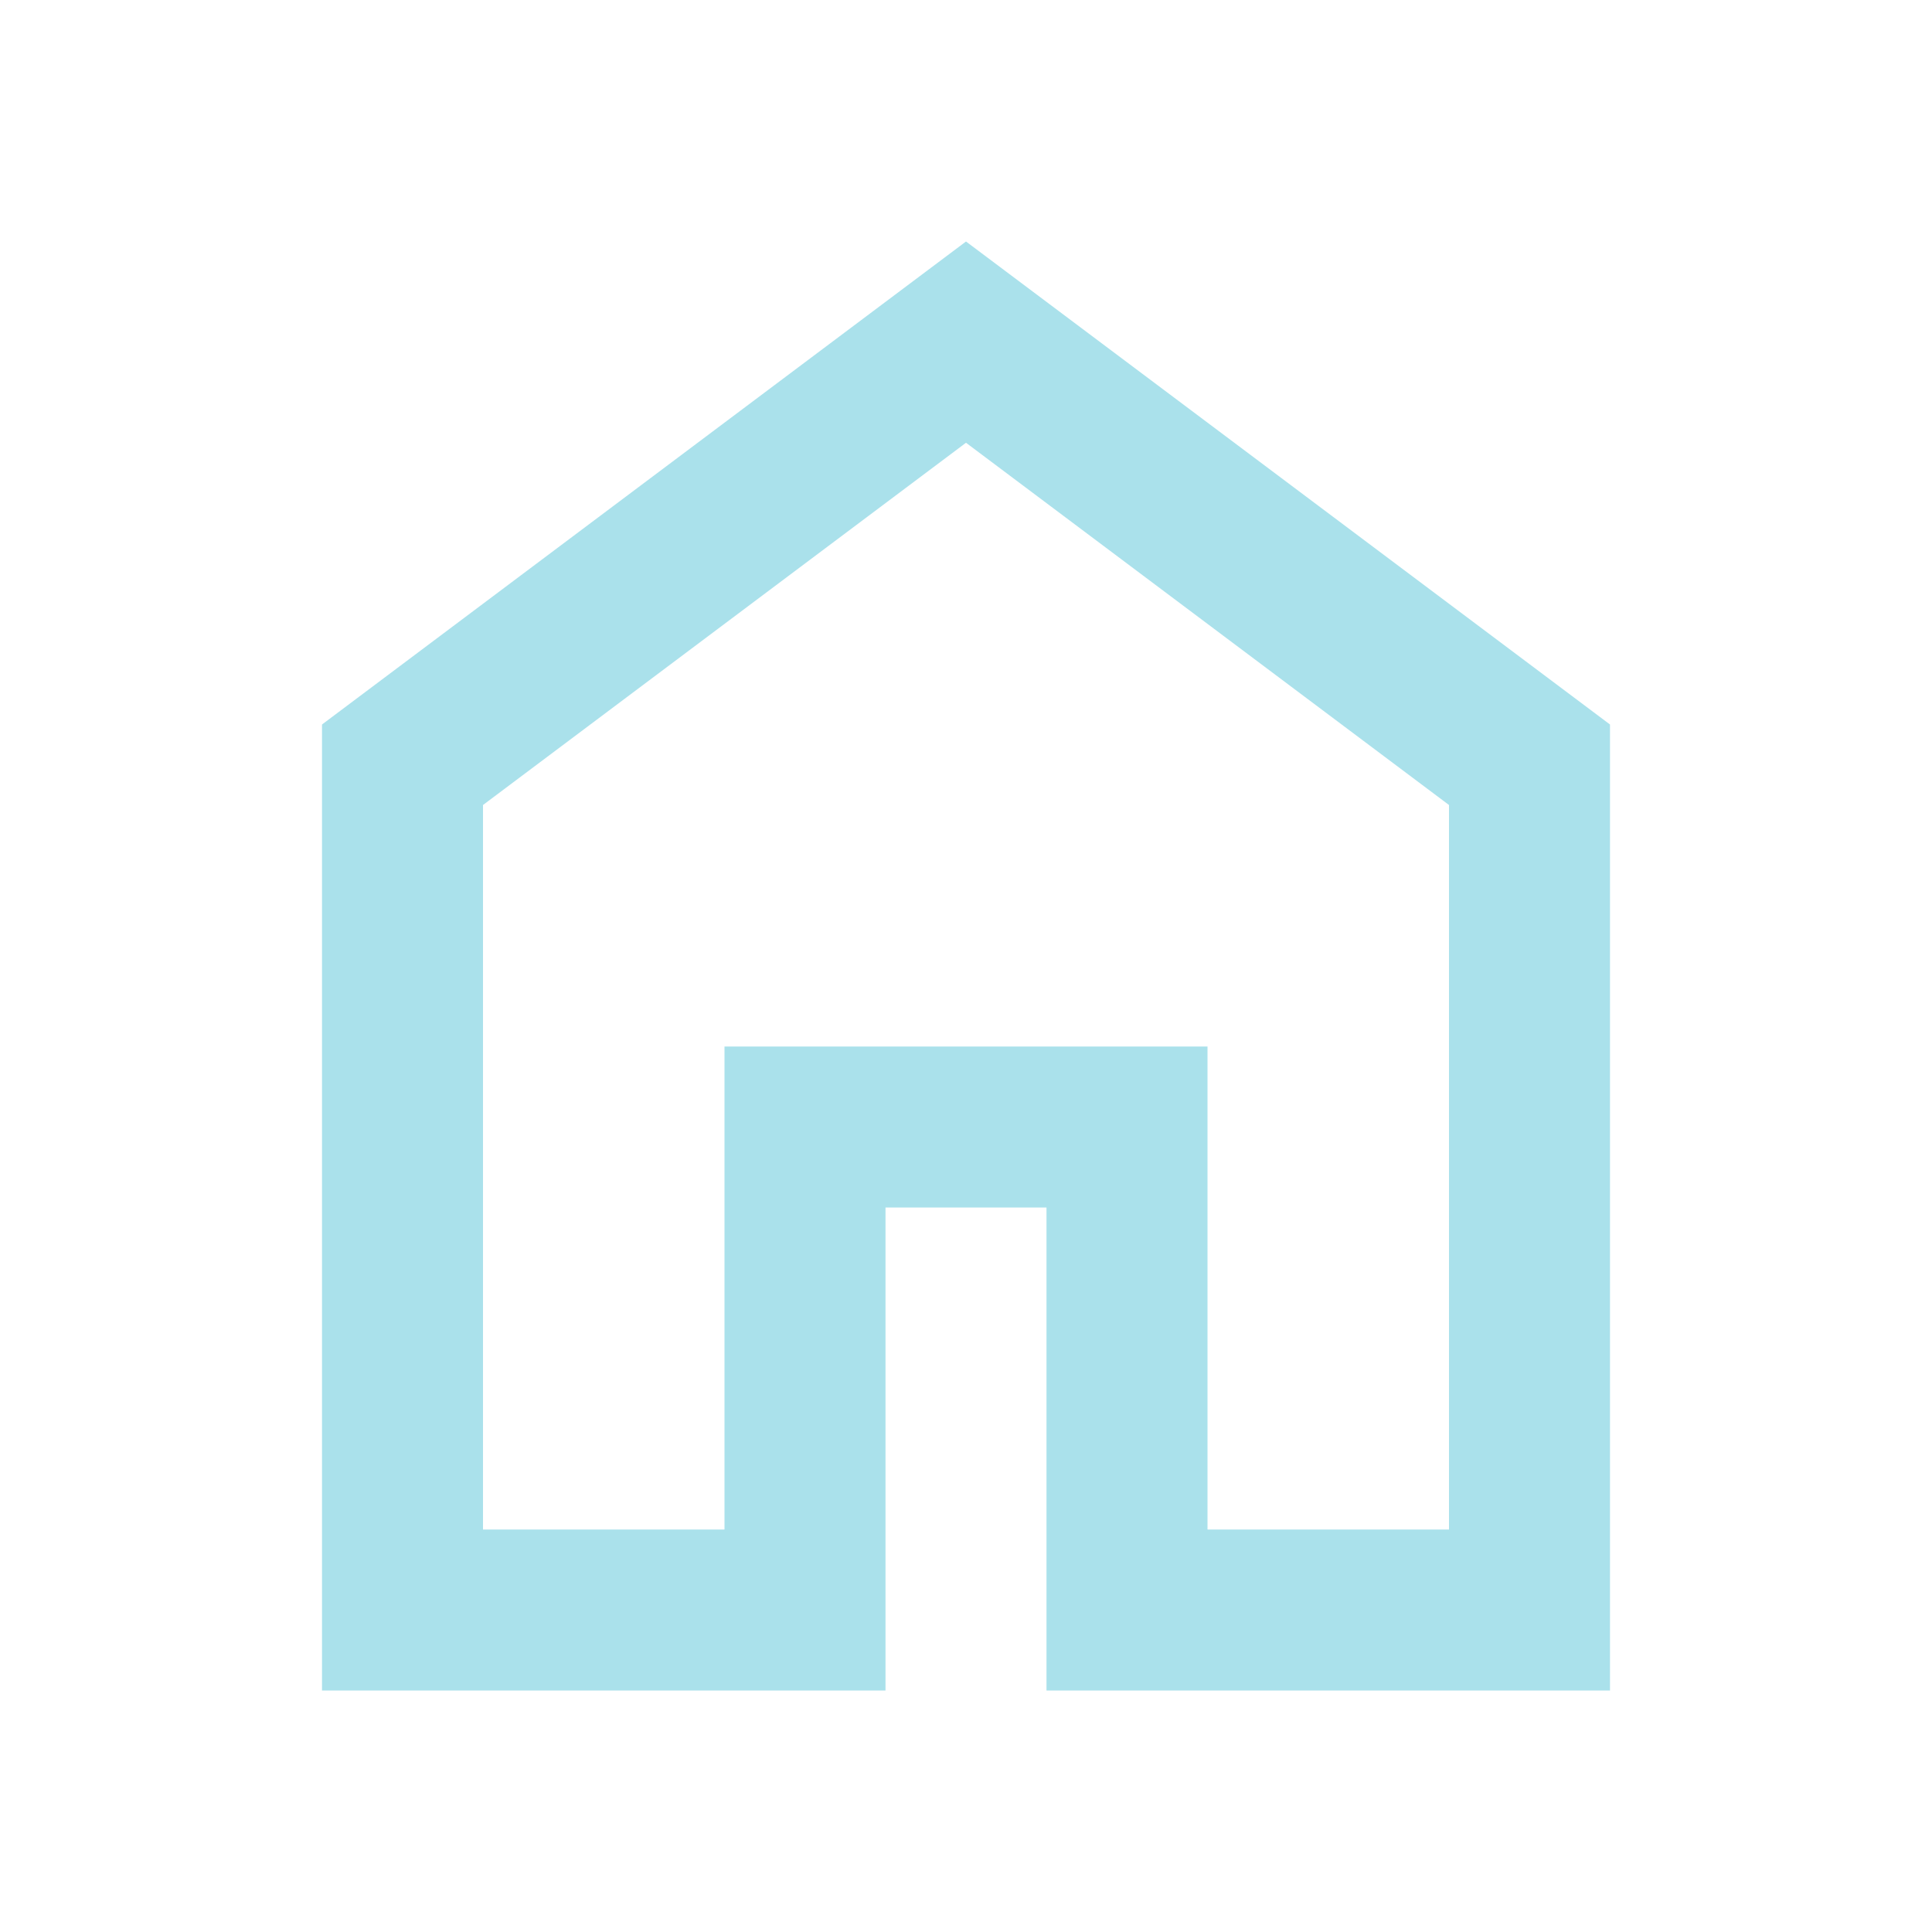
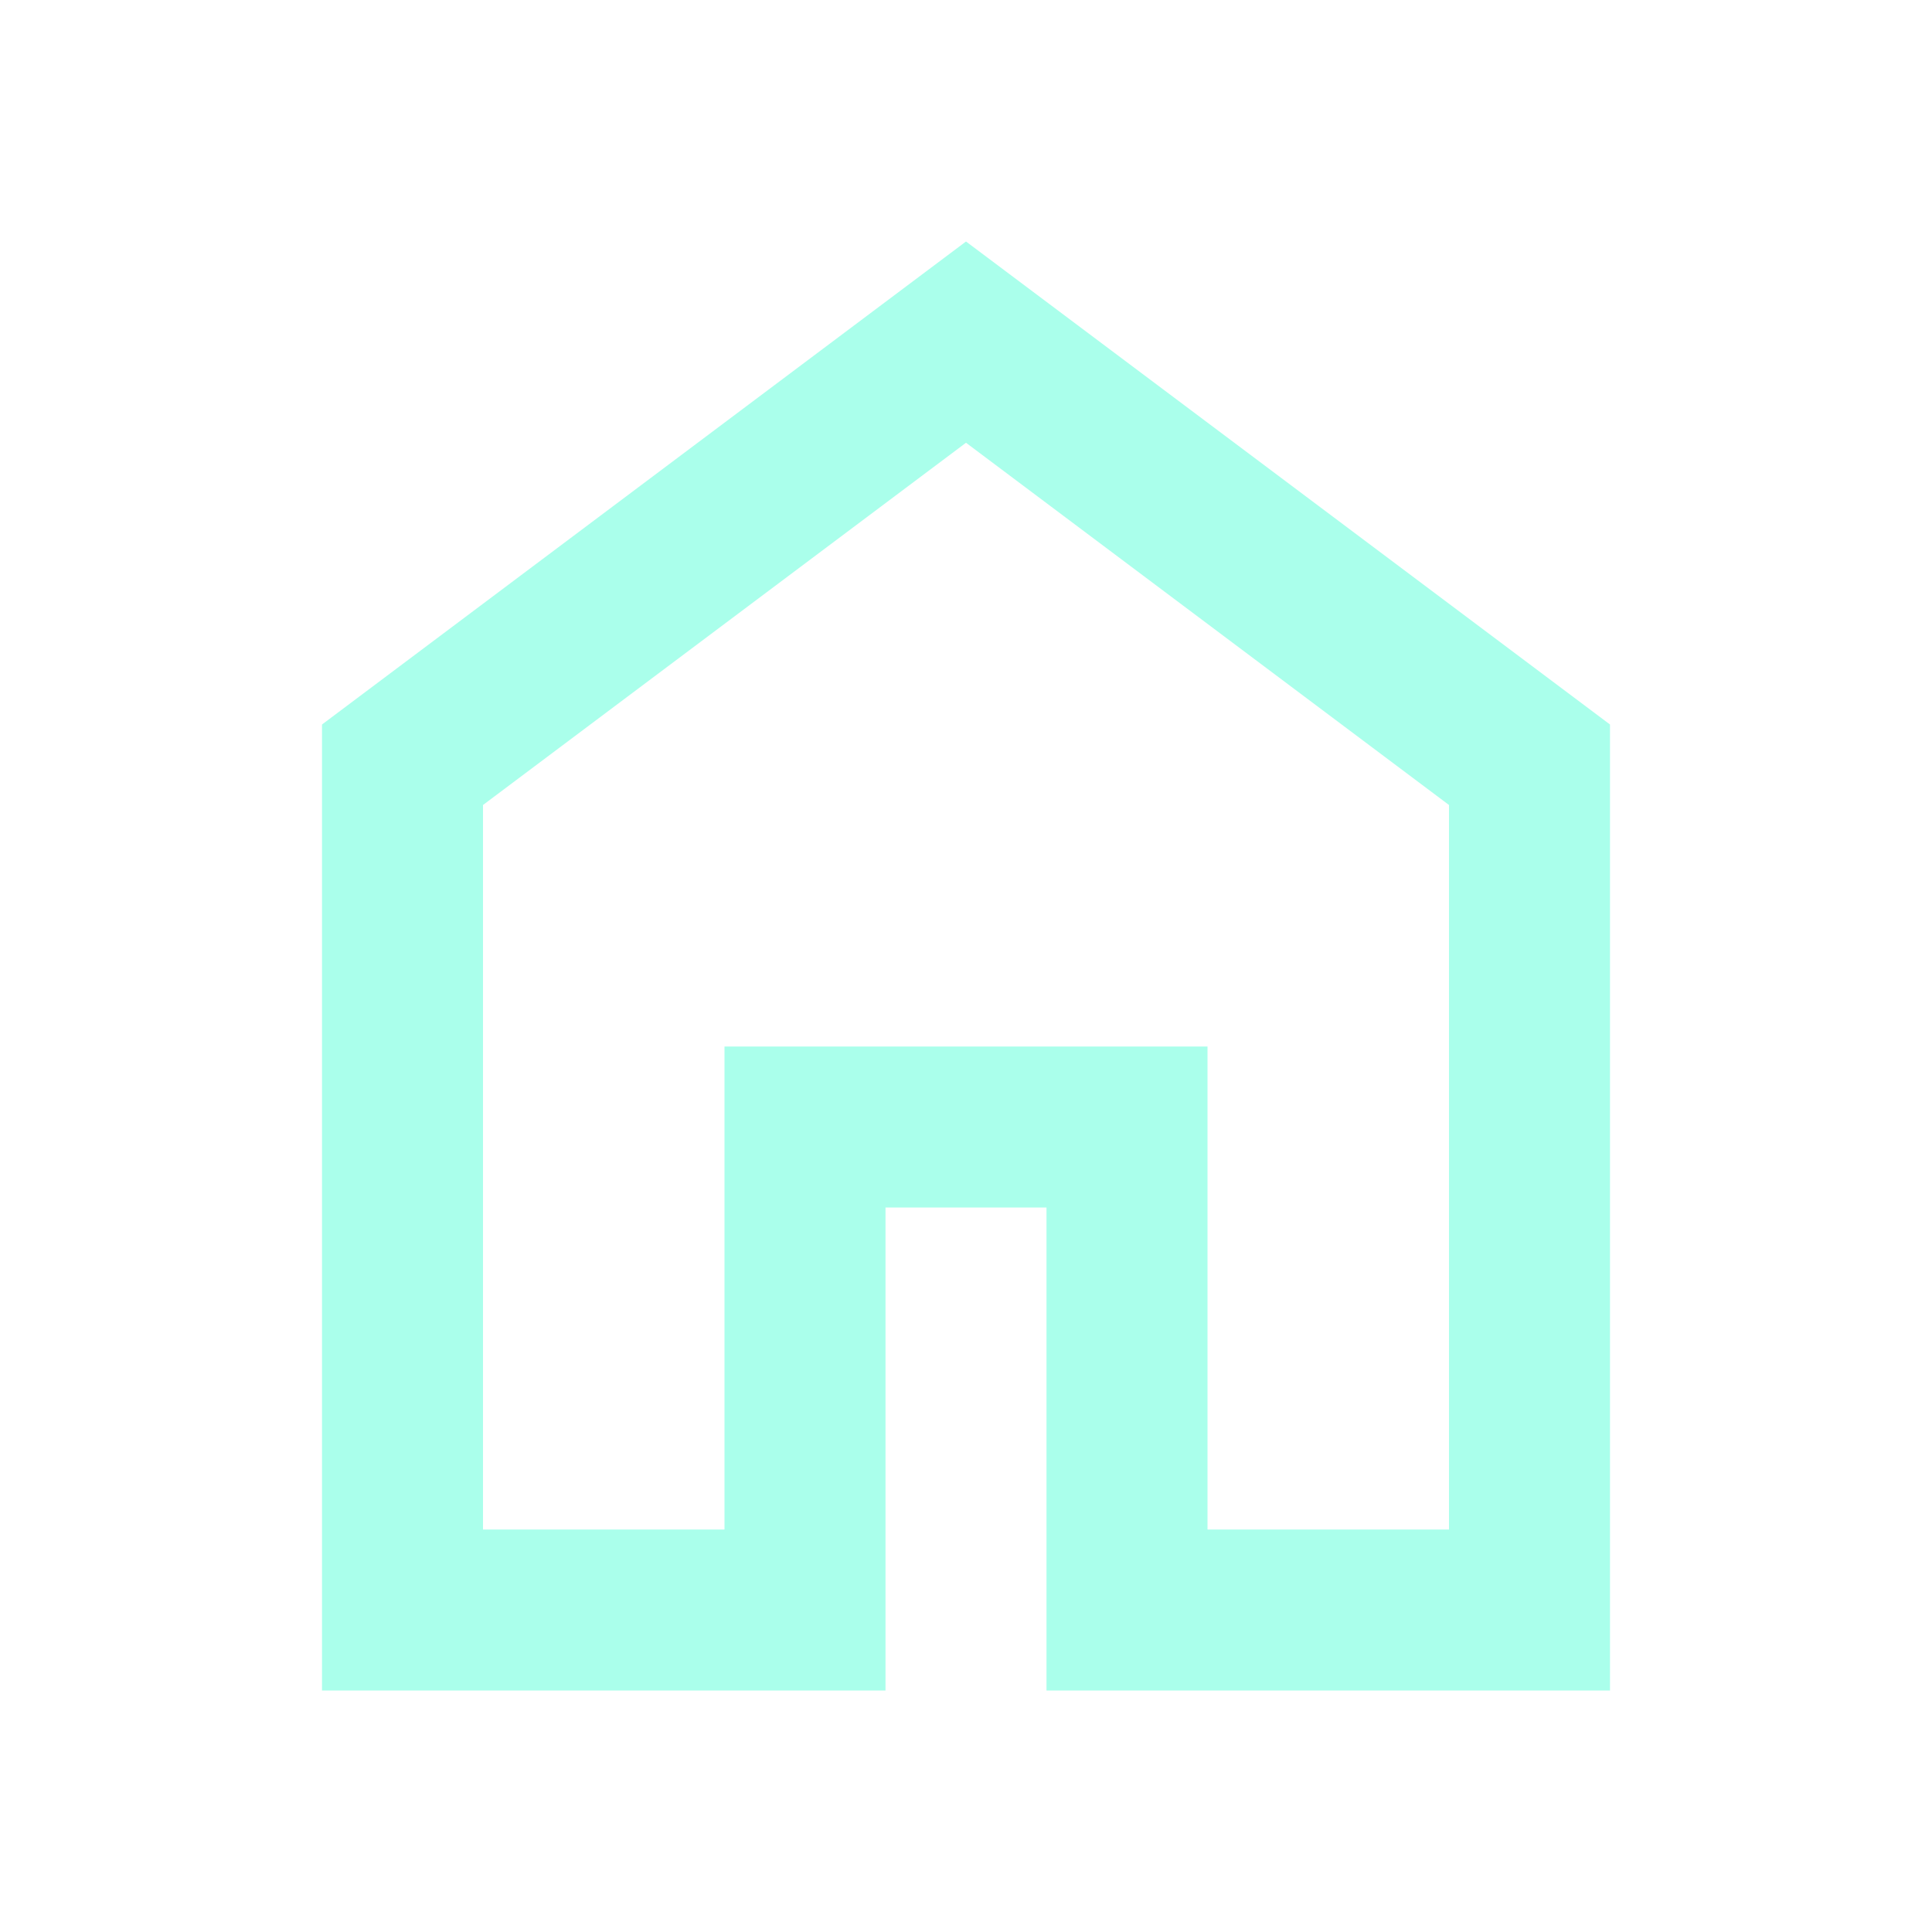
- <svg xmlns="http://www.w3.org/2000/svg" height="24px" viewBox="0 -960 960 960" width="24px" fill="#aae1eb">
+ <svg xmlns="http://www.w3.org/2000/svg" height="24px" viewBox="0 -960 960 960" width="24px" fill="#aaffeb">
  <path d="M240-200h120v-240h240v240h120v-360L480-740 240-560v360Zm-80 80v-480l320-240 320 240v480H520v-240h-80v240H160Zm320-350Z" />
</svg>
